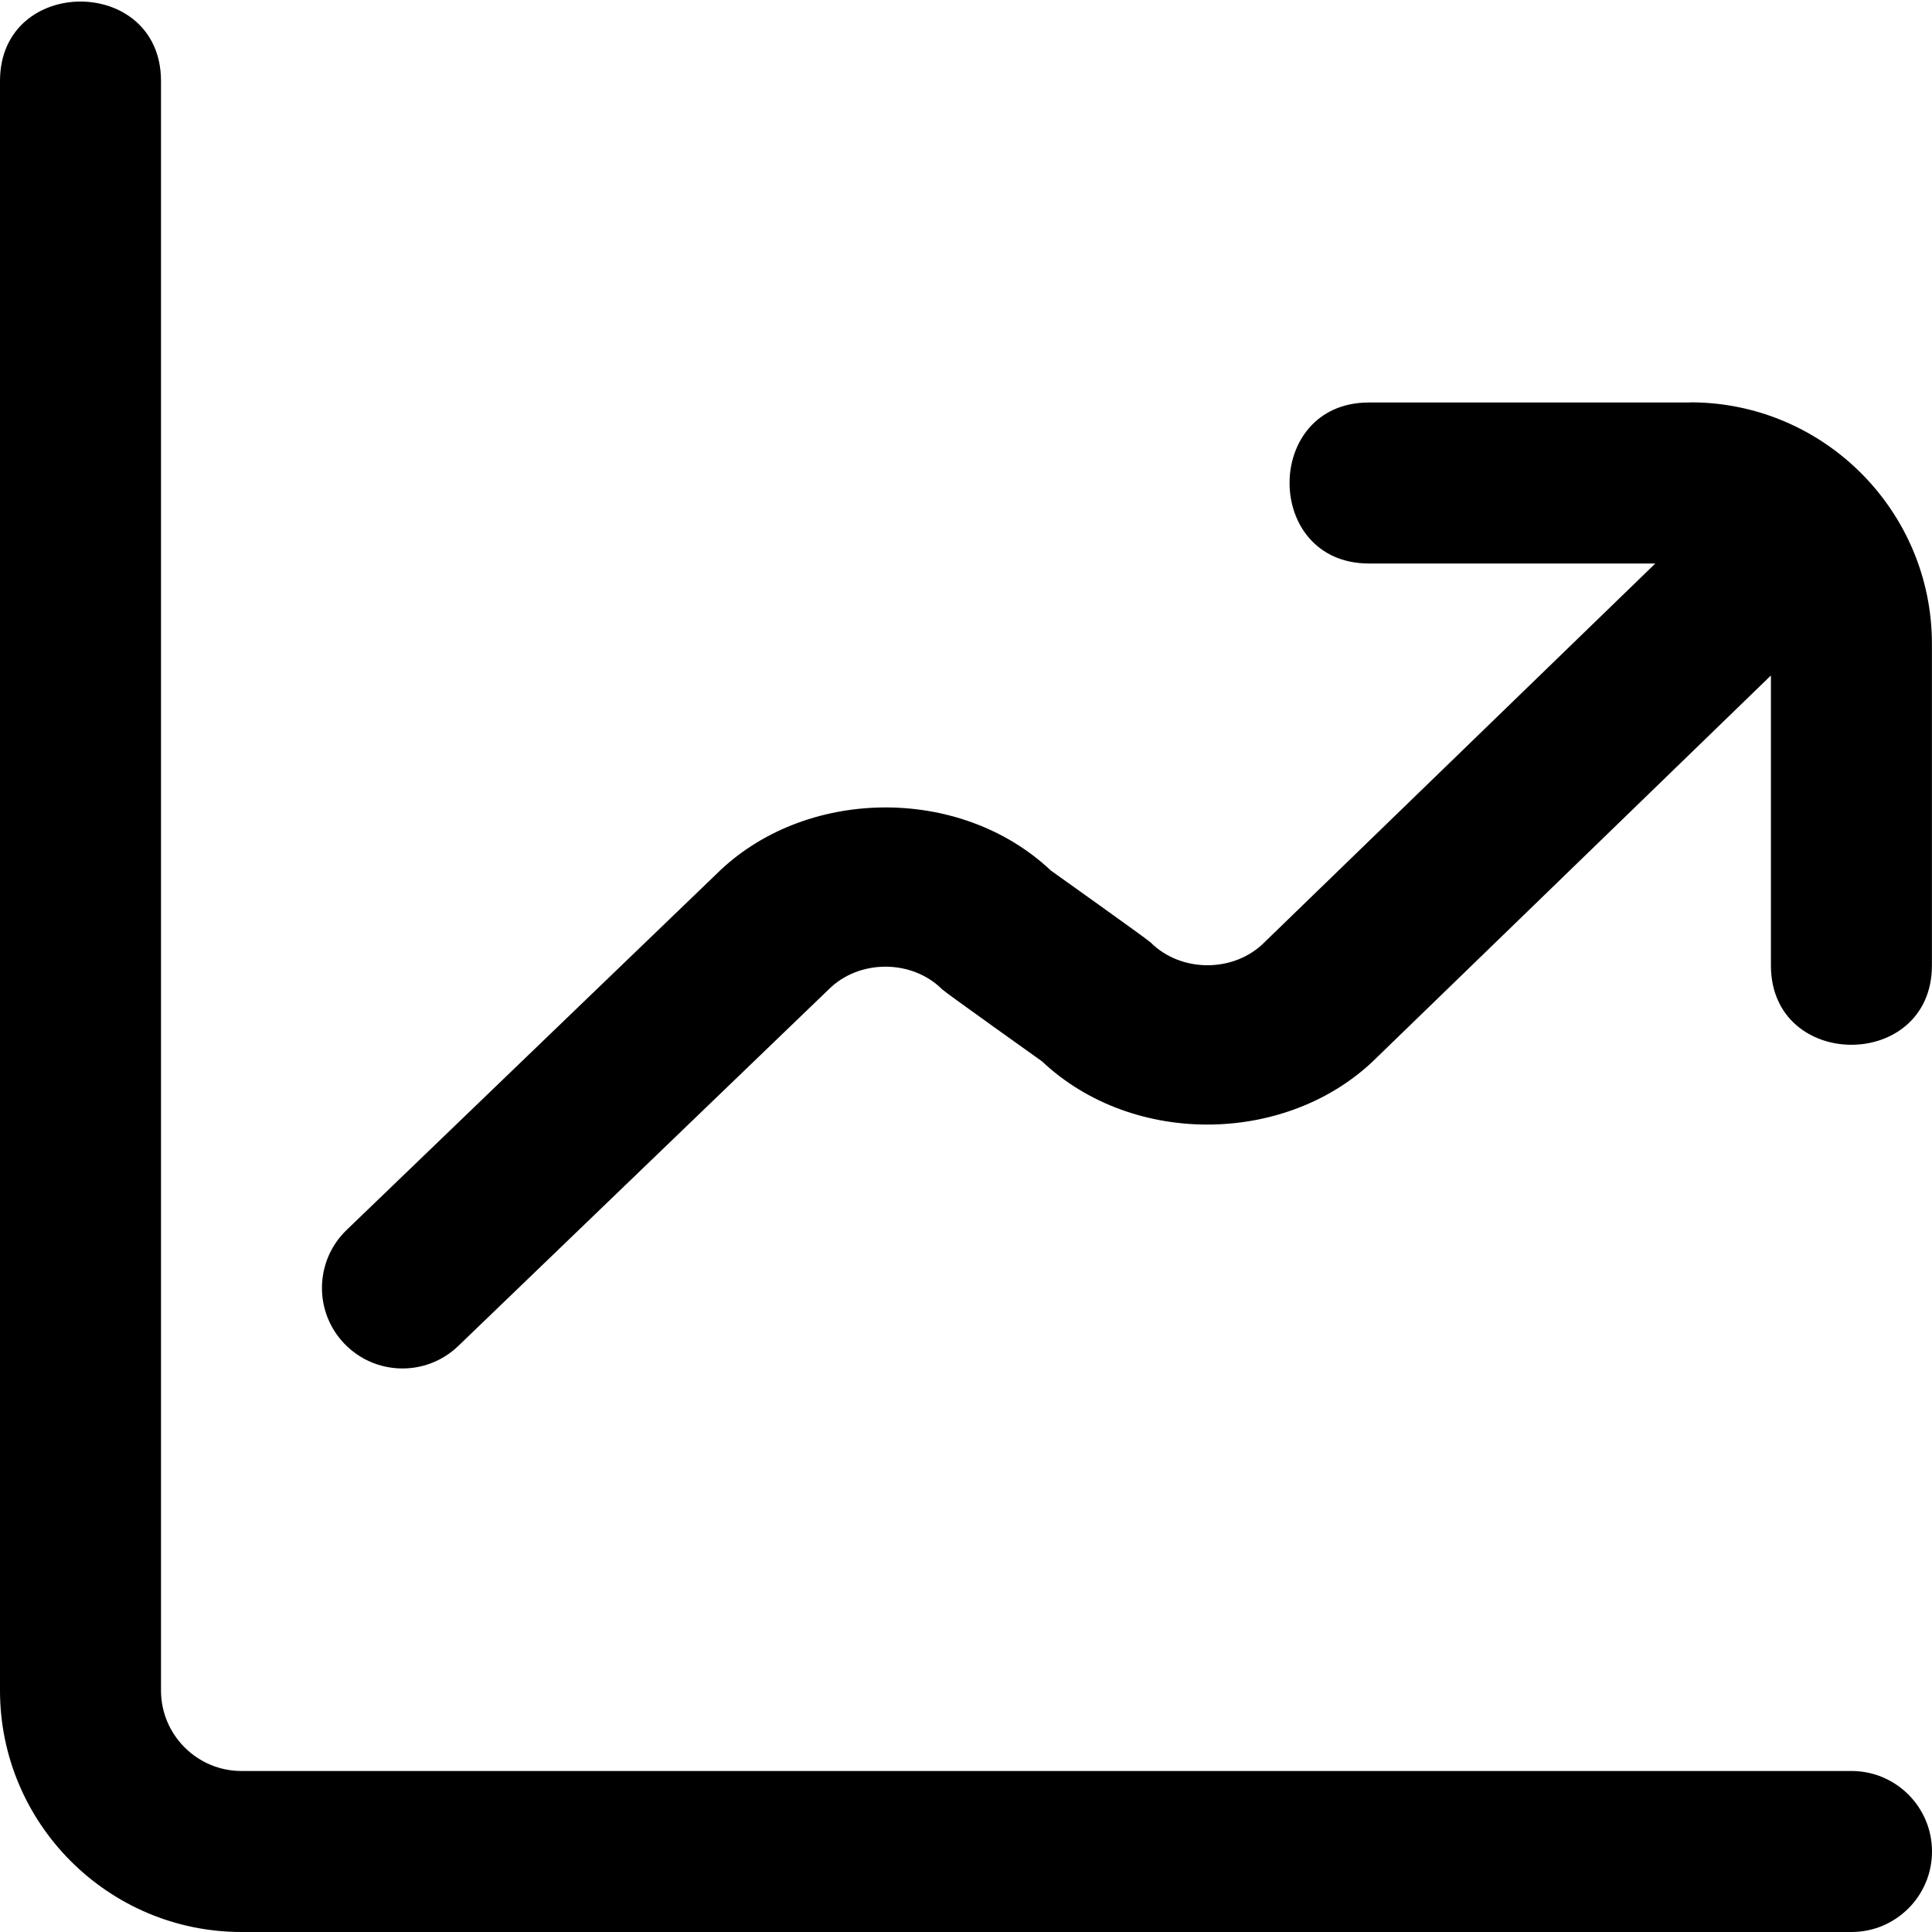
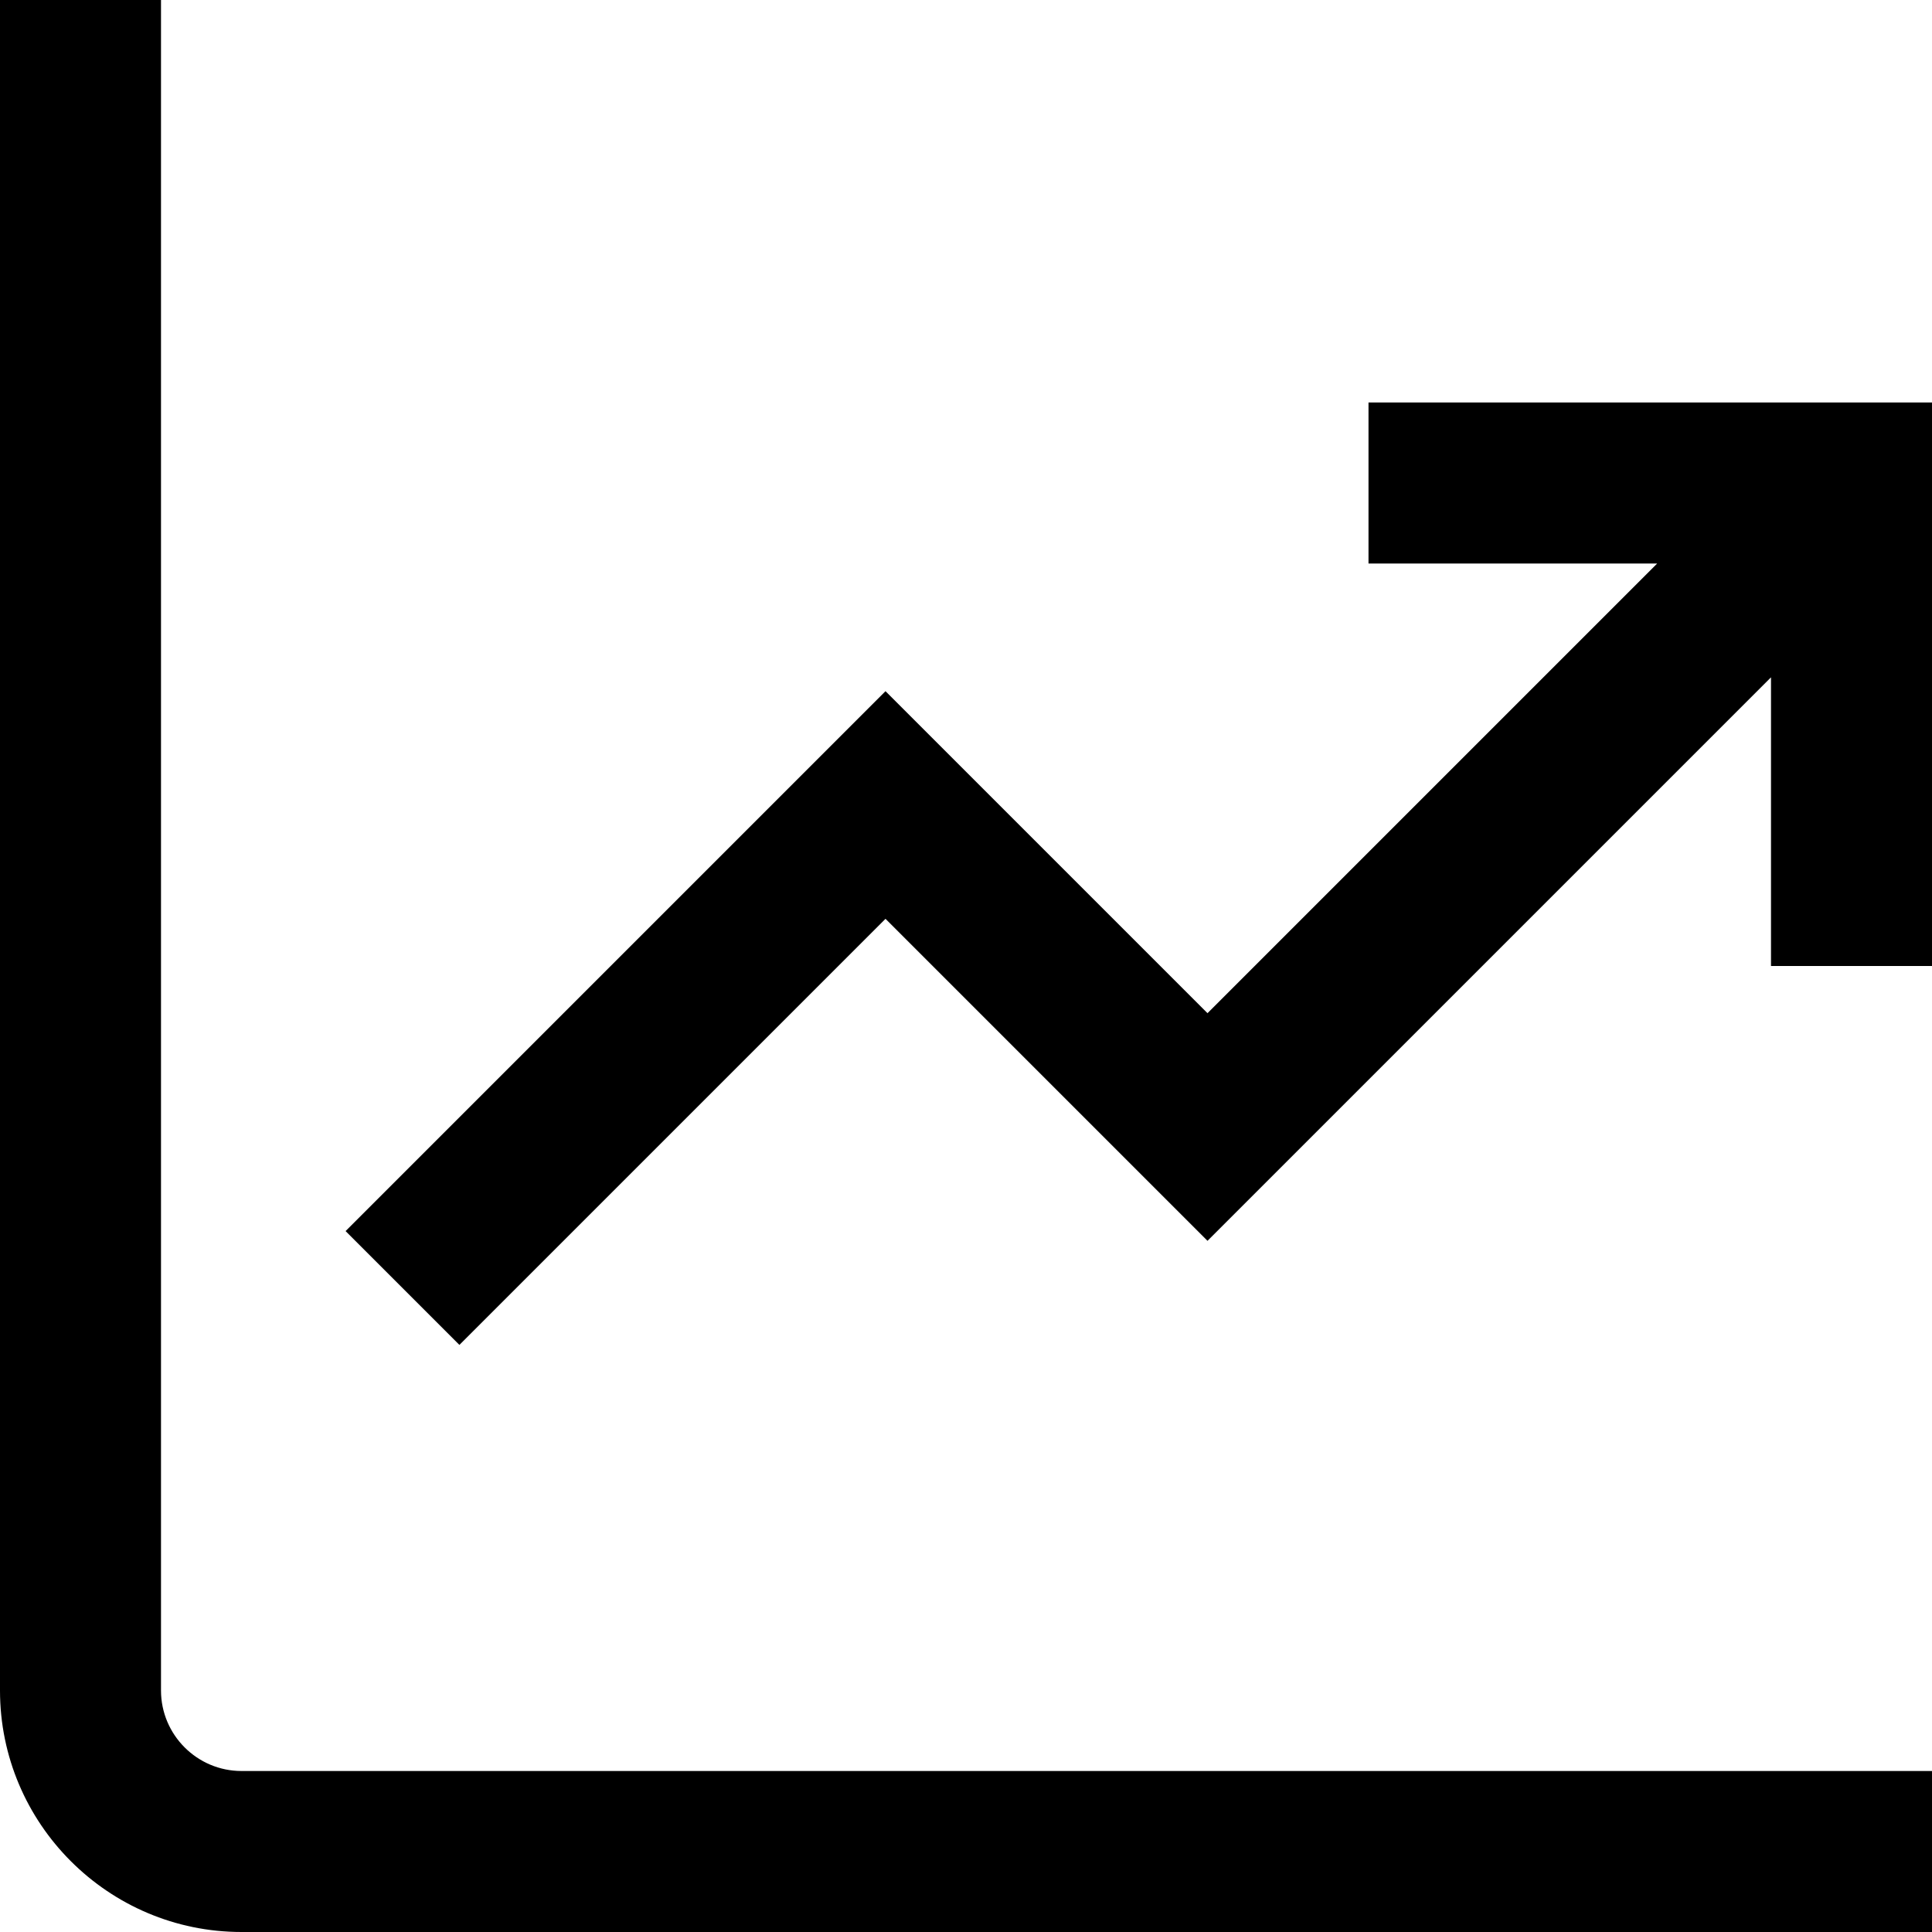
<svg xmlns="http://www.w3.org/2000/svg" id="Layer_1" data-name="Layer 1" viewBox="0 0 24 24" width="512" height="512">
-   <path d="M24,23c0,.552-.448,1-1,1H3c-1.654,0-3-1.346-3-3V1C.006-.308,1.994-.307,2,1V21c0,.551,.449,1,1,1H23c.552,0,1,.448,1,1Zm-3-18h-4c-1.308,.006-1.307,1.994,0,2h3.563l-4.857,4.707c-.377,.378-1.036,.378-1.413,0-.041-.04-1.239-.893-1.239-.893-1.138-1.073-3.077-1.033-4.162,.051l-4.586,4.414c-.398,.383-.41,1.016-.027,1.414,.384,.398,1.016,.41,1.414,.027l4.6-4.428c.377-.378,1.036-.378,1.413,0,.041,.04,1.239,.893,1.239,.893,1.139,1.074,3.076,1.036,4.164-.054l4.89-4.74v3.607c.006,1.308,1.994,1.307,2,0v-4c0-1.654-1.346-3-3-3Z" />
+   <path d="M3,22H24v2H3c-1.654,0-3-1.346-3-3V0H2V21c0,.551,.449,1,1,1ZM17,5v2h3.586l-5.586,5.586-4-4-6.707,6.707,1.414,1.414,5.293-5.293,4,4,7-7v3.586h2V5h-7Z" />
</svg>
